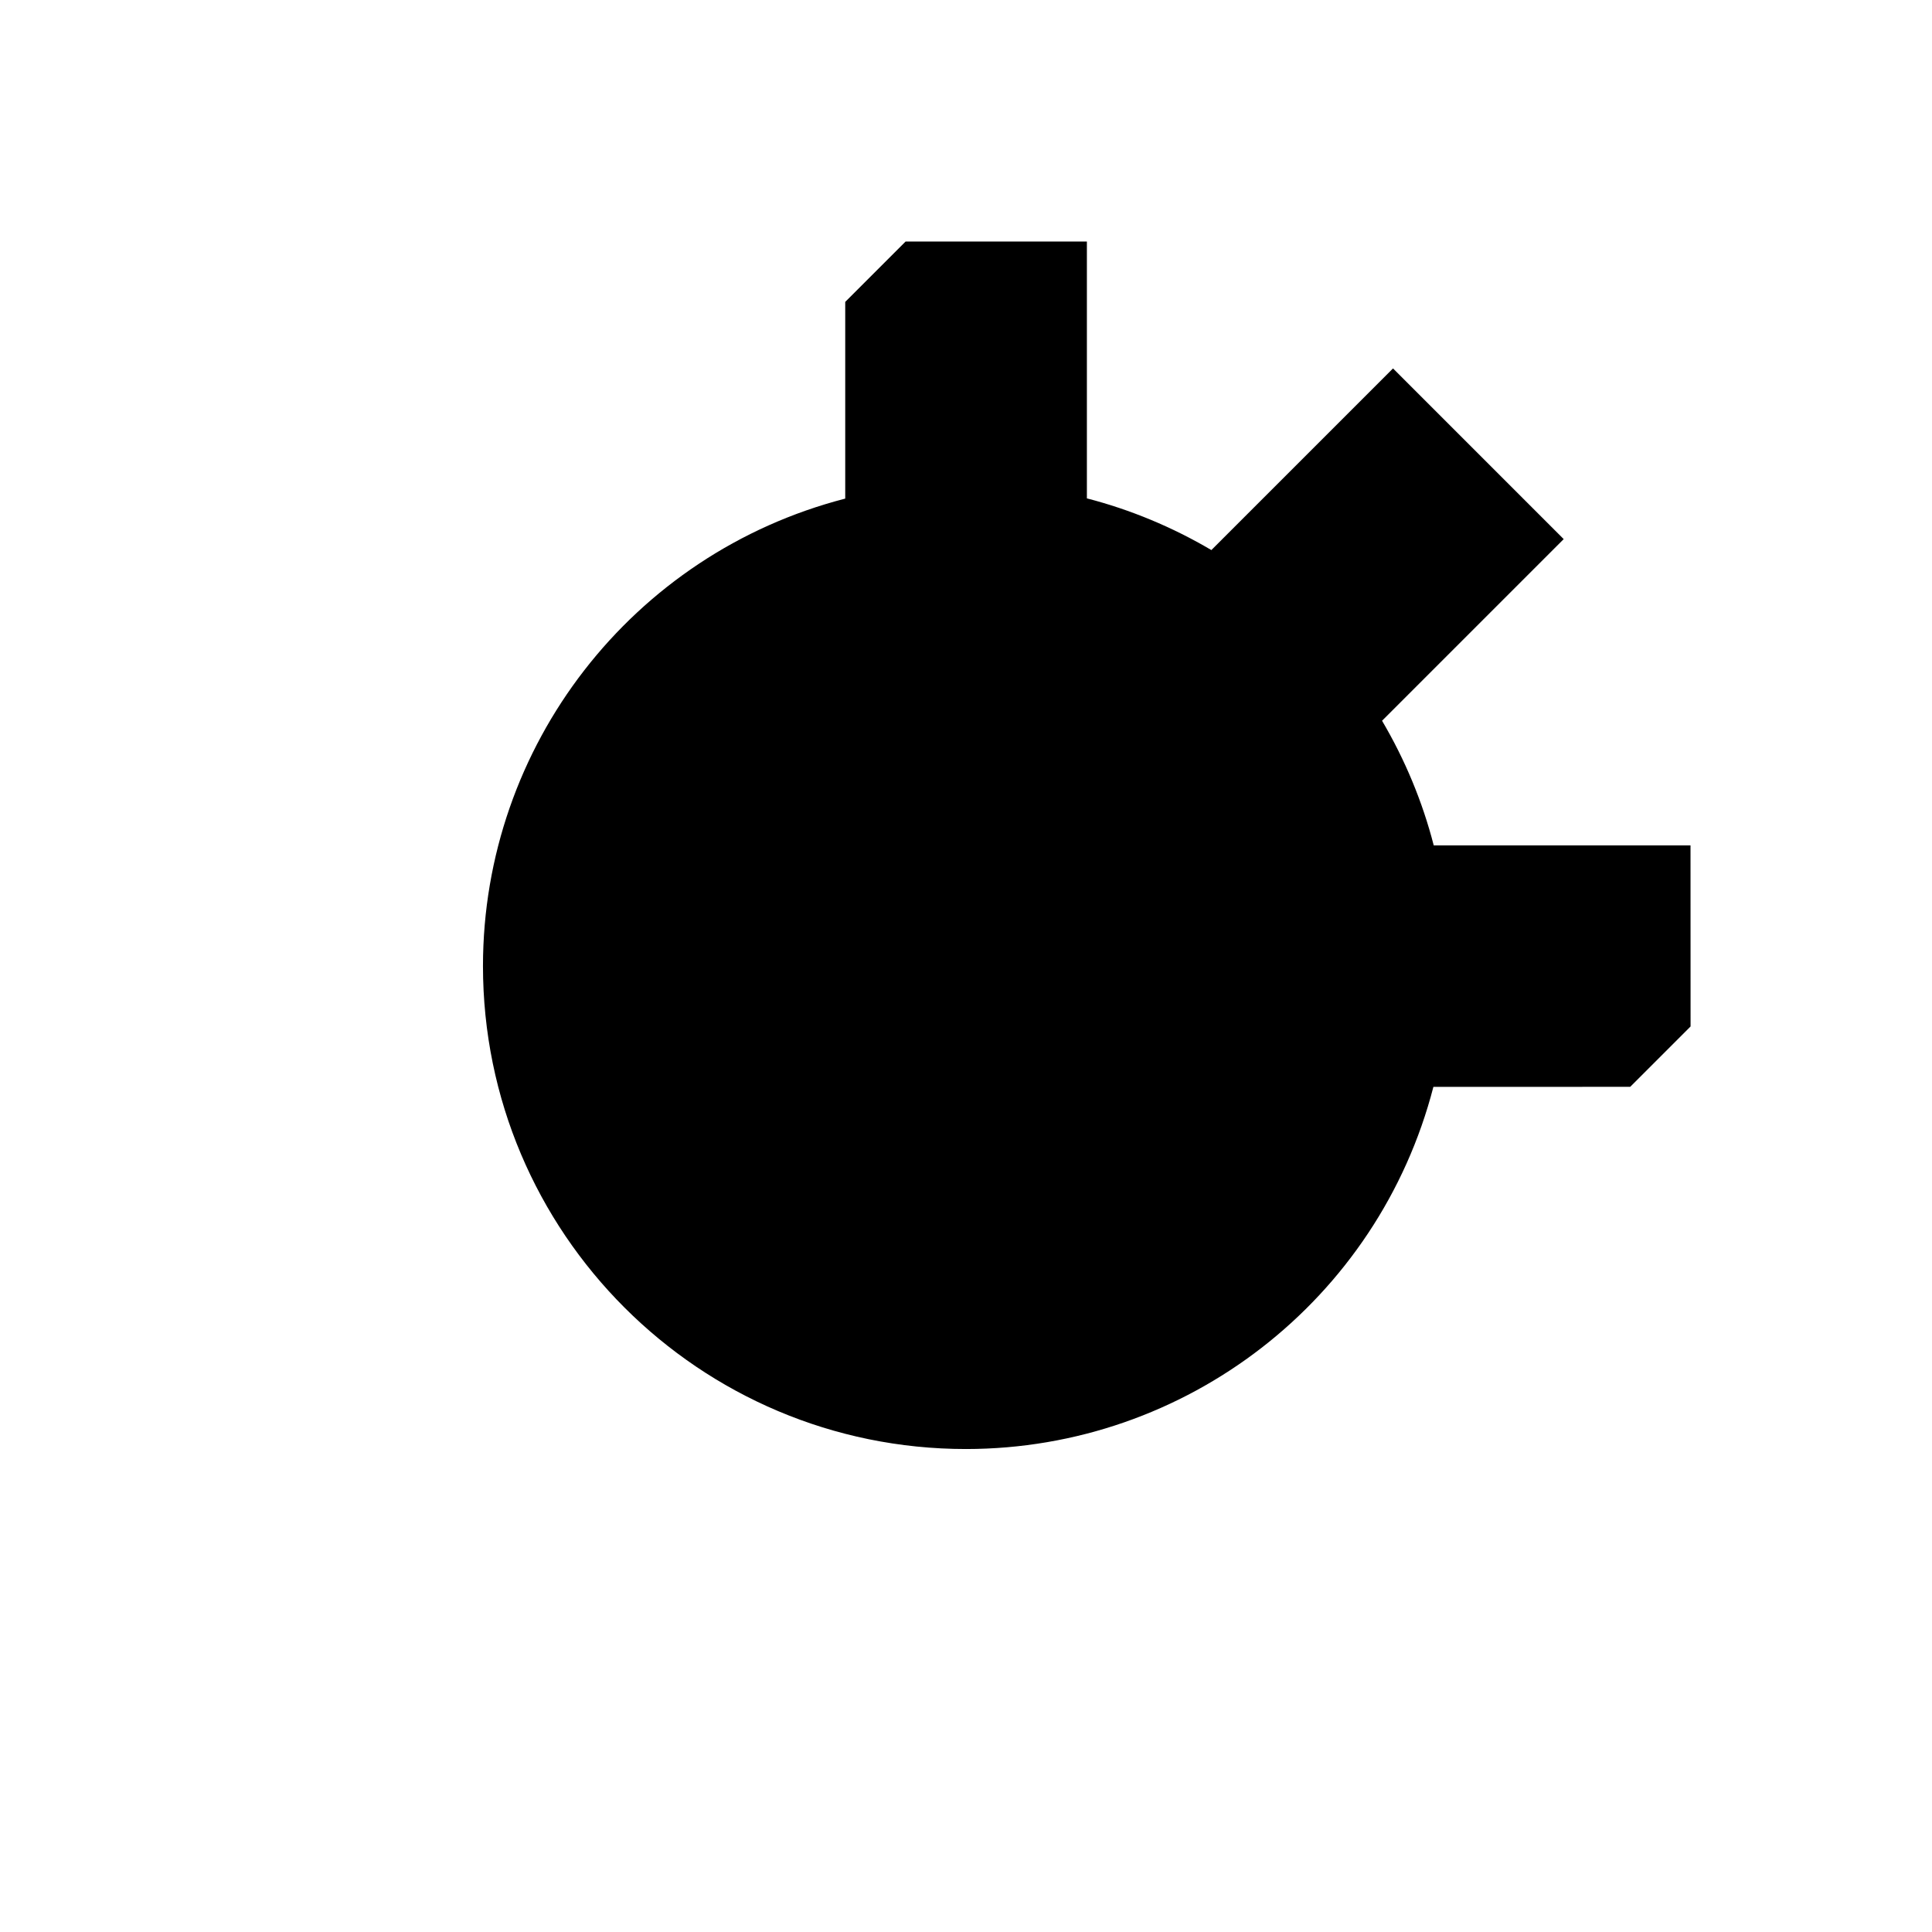
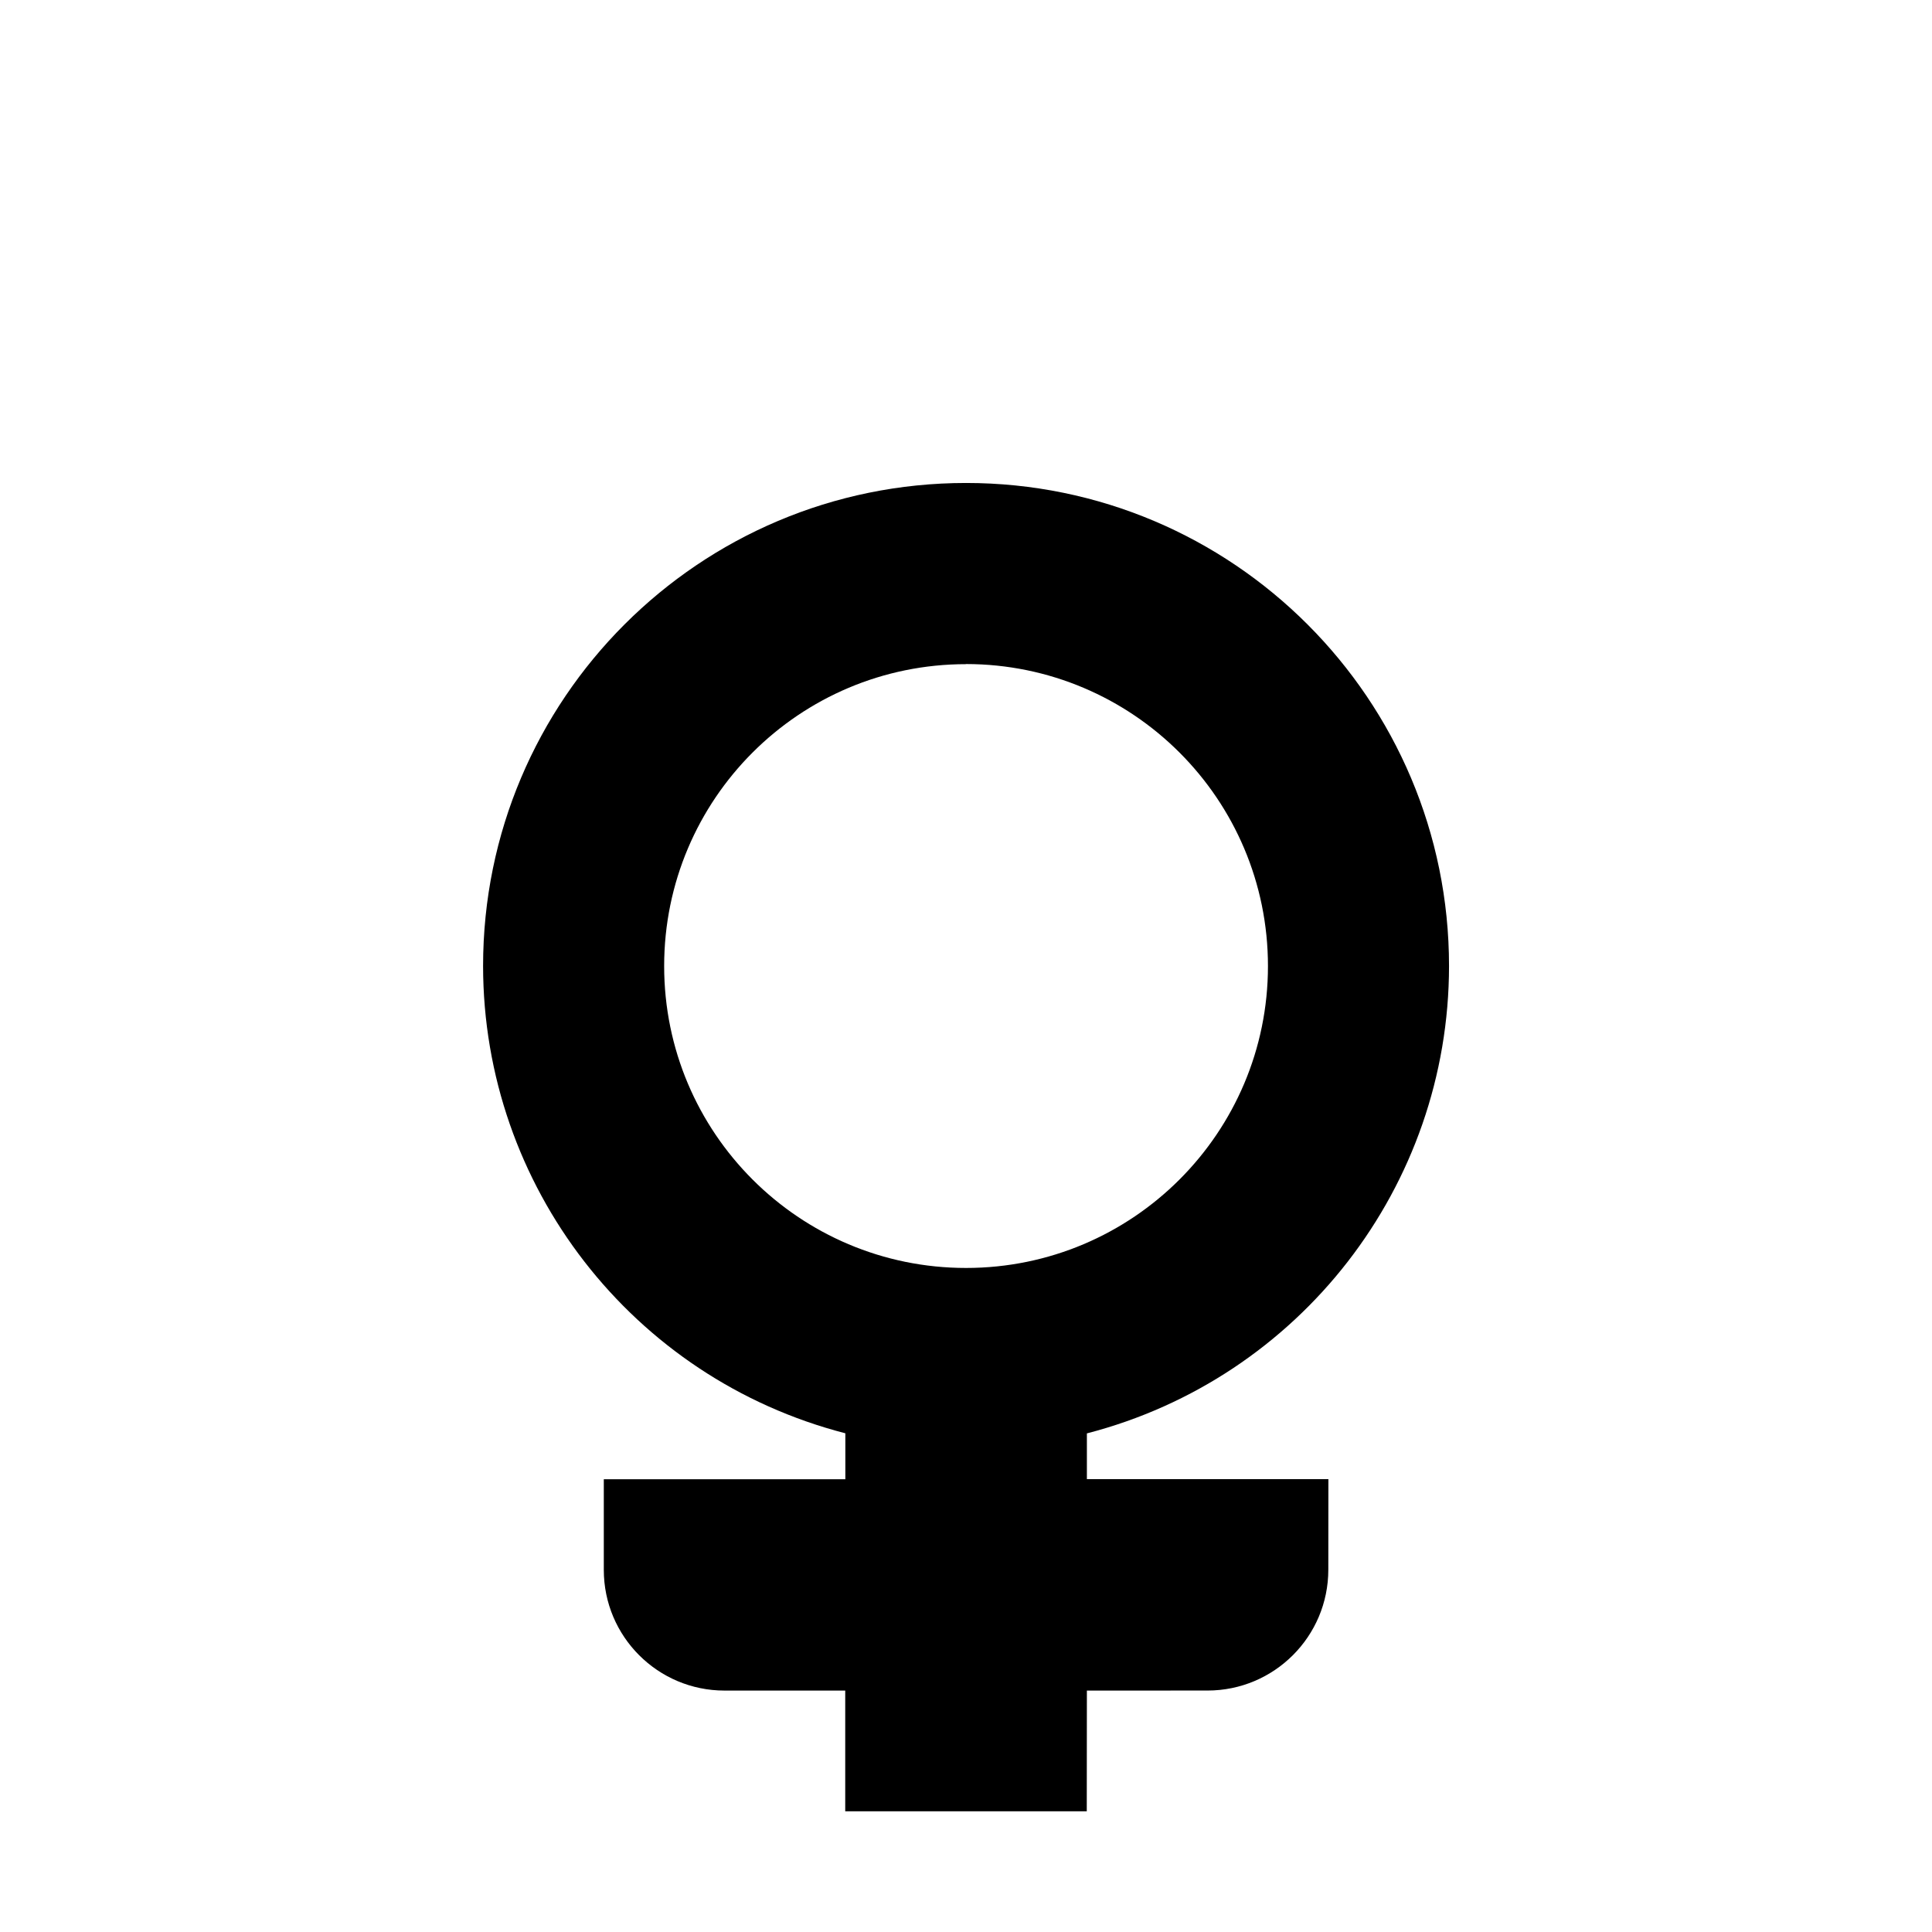
<svg xmlns="http://www.w3.org/2000/svg" width="64" height="64" viewBox="0 0 16.933 16.933" version="1.1" id="svg5">
-   <defs id="defs2" />
+   <defs id="defs2">
+     </defs>
  <g id="layer1" style="display:none">
-     <path id="path292" style="fill:#000000;fill-opacity:1;stroke:none;stroke-width:0.5;stroke-linejoin:round;paint-order:markers stroke fill" d="m 10.054,2.117 v 0.529 l 1.368,1.368 -0.806,0.806 C 9.965,4.436 9.223,4.233 8.467,4.233 6.129,4.233 4.233,6.129 4.233,8.467 4.233,10.805 6.129,12.7 8.467,12.7 10.805,12.7 12.7,10.805 12.7,8.467 12.7,7.711 12.497,6.968 12.113,6.317 l 0.807,-0.806 1.368,1.368 h 0.529 V 2.117 Z" />
+     <path id="path292" style="display:none;fill:#000000;fill-opacity:1;stroke:none;stroke-width:0.5;stroke-linejoin:round;paint-order:markers stroke fill" d="m 10.086,2.678 1.336,1.336 -0.806,0.806 C 9.965,4.436 9.223,4.233 8.467,4.233 c -2.338,0 -4.233,1.895 -4.233,4.233 C 4.233,10.805 6.129,12.7 8.467,12.7 10.805,12.7 12.7,10.805 12.7,8.467 12.7,7.711 12.497,6.968 12.113,6.317 L 12.92,5.511 14.255,6.847 A 0.329,0.329 157.5 0 0 14.817,6.615 V 2.117 H 10.319 A 0.329,0.329 112.5 0 0 10.086,2.678 Z M 8.467,5.821 C 9.928,5.821 11.113,7.005 11.113,8.467 11.113,9.928 9.928,11.113 8.467,11.113 7.005,11.113 5.821,9.928 5.821,8.467 5.821,7.005 7.005,5.821 8.467,5.821 Z" />
  </g>
-   <g id="layer3" style="display:inline">
-     <path id="path987" style="stroke-width:2.117;stroke-linejoin:round;paint-order:markers stroke fill" d="m 7.408,2.646 0,1.724 c -1.868,0.482 -3.174,2.167 -3.175,4.096 C 4.233,10.805 6.129,12.7 8.467,12.7 10.396,12.699 12.08,11.393 12.563,9.526 l 1.725,-5.168e-4 0.529,-0.529 -5.16e-4,-1.587 H 12.566 C 12.467,7.025 12.314,6.658 12.113,6.317 L 13.705,4.725 12.209,3.229 10.617,4.821 C 10.276,4.62 9.909,4.467 9.526,4.368 V 2.117 L 7.937,2.117 Z" />
-     <g id="path1184">
-       <path style="color:#000000;fill:#000000;stroke-width:2.117;stroke-linejoin:round;-inkscape-stroke:none;paint-order:markers stroke fill" d="m 8.467,8.467 10e-8,-6.35" id="path1957" />
-     </g>
-     <g id="path1186">
-       <path style="color:#000000;fill:#000000;stroke-width:2.117;stroke-linejoin:round;-inkscape-stroke:none;paint-order:markers stroke fill" d="M 14.817,8.467 H 8.467" id="path1969" />
-     </g>
-     <g id="path1190">
-       <path style="color:#000000;fill:#000000;stroke-width:2.117;stroke-linejoin:round;-inkscape-stroke:none;paint-order:markers stroke fill" d="M 12.957,3.977 8.467,8.467" id="path1963" />
-     </g>
+   <g id="g1692" style="display:none">
+     <path id="path1690" style="display:inline;fill:#000000;fill-opacity:1;stroke:none;stroke-width:0.5;stroke-linejoin:round;paint-order:markers stroke fill" d="m 10.319,2.117 a 0.329,0.329 0 0 0 -0.233,0.561 l 1.336,1.336 -0.221,0.221 c -0.029,-0.002 -0.058,-0.003 -0.087,-0.003 L 5.821,4.233 C 4.945,4.234 4.235,4.945 4.235,5.821 v 5.291 C 4.235,11.988 4.945,12.699 5.821,12.7 H 11.113 c 0.876,-9.43e-4 1.586,-0.712 1.586,-1.588 L 12.7,5.821 c 6e-6,-0.029 -10e-4,-0.059 -0.003,-0.088 L 12.92,5.511 14.255,6.847 A 0.329,0.329 0 0 0 14.817,6.615 V 2.117 Z M 5.821,5.821 H 11.113 V 11.113 H 5.821 Z" />
  </g>
-   <g id="layer2" style="display:none">
-     <path id="path907" style="display:inline;fill-opacity:1;stroke:none;stroke-width:2.117;stroke-linejoin:round;stroke-dasharray:none;stroke-opacity:1;paint-order:markers stroke fill" d="m 8.467,4.233 c -2.338,-10e-8 -4.233,1.895 -4.233,4.233 0.001,1.929 1.307,3.614 3.175,4.096 v 0.136 H 5.291 l 5.168e-4,1.589 0.529,0.529 1.587,-5.16e-4 V 15.875 h 2.117 v -1.059 l 1.587,5.16e-4 0.529,-0.529 10e-4,-1.589 H 9.526 V 12.563 C 11.393,12.08 12.699,10.396 12.7,8.467 12.7,6.129 10.805,4.233 8.467,4.233 Z" />
+   <g id="layer3" style="display:none">
+     <path id="path987" style="stroke-width:2.117;stroke-linejoin:round;paint-order:markers stroke fill" d="m 8.202,2.117 c -0.438,-9.66e-5 -0.794,0.355 -0.794,0.794 v 1.323 h -1.587 C 4.945,4.234 4.235,4.945 4.235,5.821 v 5.291 C 4.235,11.988 4.945,12.699 5.821,12.7 H 11.113 c 0.876,-9.43e-4 1.586,-0.712 1.586,-1.588 l 5.17e-4,-1.586 c 0.441,-1.457e-4 0.883,-4.263e-4 1.324,-5.168e-4 0.438,-8.98e-5 0.794,-0.355 0.794,-0.794 L 14.816,7.408 H 12.699 L 12.7,5.821 c 6e-6,-0.03 -9.84e-4,-0.059 -0.003,-0.088 L 13.705,4.725 12.209,3.229 11.202,4.235 c -0.029,-0.002 -0.059,-0.003 -0.088,-0.003 H 9.526 V 2.117 C 9.084,2.117 8.643,2.117 8.202,2.117 Z m -2.381,3.704 H 11.113 V 11.113 H 5.821 Z" />
+   </g>
+   <g id="g1688" style="display:none">
+     <path id="path1686" style="stroke-width:2.117;stroke-linejoin:round;paint-order:markers stroke fill" d="m 7.408,2.91 0,1.46 c -1.868,0.482 -3.174,2.167 -3.175,4.096 C 4.233,10.805 6.129,12.7 8.467,12.7 10.396,12.699 12.08,11.393 12.563,9.526 l 1.46,-3.348e-4 c 0.438,-1.005e-4 0.794,-0.356 0.794,-0.794 -1.07e-4,-0.441 -2.98e-4,-0.882 -4.41e-4,-1.323 H 12.566 C 12.467,7.025 12.314,6.658 12.113,6.317 L 13.705,4.725 12.209,3.229 10.617,4.821 C 10.276,4.62 9.909,4.467 9.526,4.368 V 2.117 L 8.202,2.117 A 0.794,0.794 135.007 0 0 7.408,2.91 Z M 8.467,5.821 C 9.928,5.821 11.113,7.005 11.113,8.467 11.113,9.928 9.928,11.113 8.467,11.113 7.005,11.113 5.821,9.928 5.821,8.467 5.821,7.005 7.005,5.821 8.467,5.821 Z" />
+   </g>
+   <g id="layer2" style="display:inline">
+     <path style="display:inline;fill-opacity:1;stroke:none;stroke-width:2.117;stroke-linejoin:round;stroke-dasharray:none;stroke-opacity:1;paint-order:markers stroke fill" d="m 8.467,4.233 c -2.338,0 -4.233,1.895 -4.233,4.233 0.001,1.929 1.307,3.614 3.175,4.096 L 7.409,12.965 H 5.292 l 2e-7,0.794 a 1.058,1.058 45 0 0 1.058,1.058 h 1.058 l -4e-7,1.058 h 2.117 l 0.001,-1.058 1.057,-2.58e-4 a 1.059,1.059 135.016 0 0 1.059,-1.059 l 6.43e-4,-0.794 H 9.526 L 9.526,12.563 C 11.393,12.08 12.699,10.396 12.7,8.467 12.7,6.129 10.805,4.233 8.467,4.233 Z m 0,1.587 C 9.928,5.821 11.113,7.005 11.113,8.467 11.113,9.928 9.928,11.113 8.467,11.113 7.005,11.113 5.821,9.928 5.821,8.467 5.821,7.005 7.005,5.821 8.467,5.821 Z" id="path907" />
+   </g>
+   <g id="g1474" style="display:none">
+     <path id="path1681" style="color:#000000;display:inline;fill:#000000;stroke-linejoin:round;paint-order:markers stroke fill" d="M 11.115,4.233 5.821,4.233 C 4.945,4.234 4.235,4.945 4.235,5.821 V 11.113 C 4.235,11.989 4.945,12.699 5.821,12.7 H 7.408 L 7.409,12.965 H 5.292 v 0.794 a 1.058,1.058 0 0 0 1.058,1.058 H 7.408 V 15.875 h 2.117 l 0.001,-1.058 1.057,-5.17e-4 a 1.059,1.059 0 0 0 1.059,-1.058 l 5.17e-4,-0.794 H 9.526 L 9.526,12.7 h 1.588 c 0.876,-9.43e-4 1.586,-0.711 1.586,-1.587 l 10e-4,-5.292 C 12.701,4.945 11.991,4.234 11.115,4.233 Z M 5.821,5.821 h 5.292 V 11.113 H 5.821 Z" />
  </g>
</svg>
